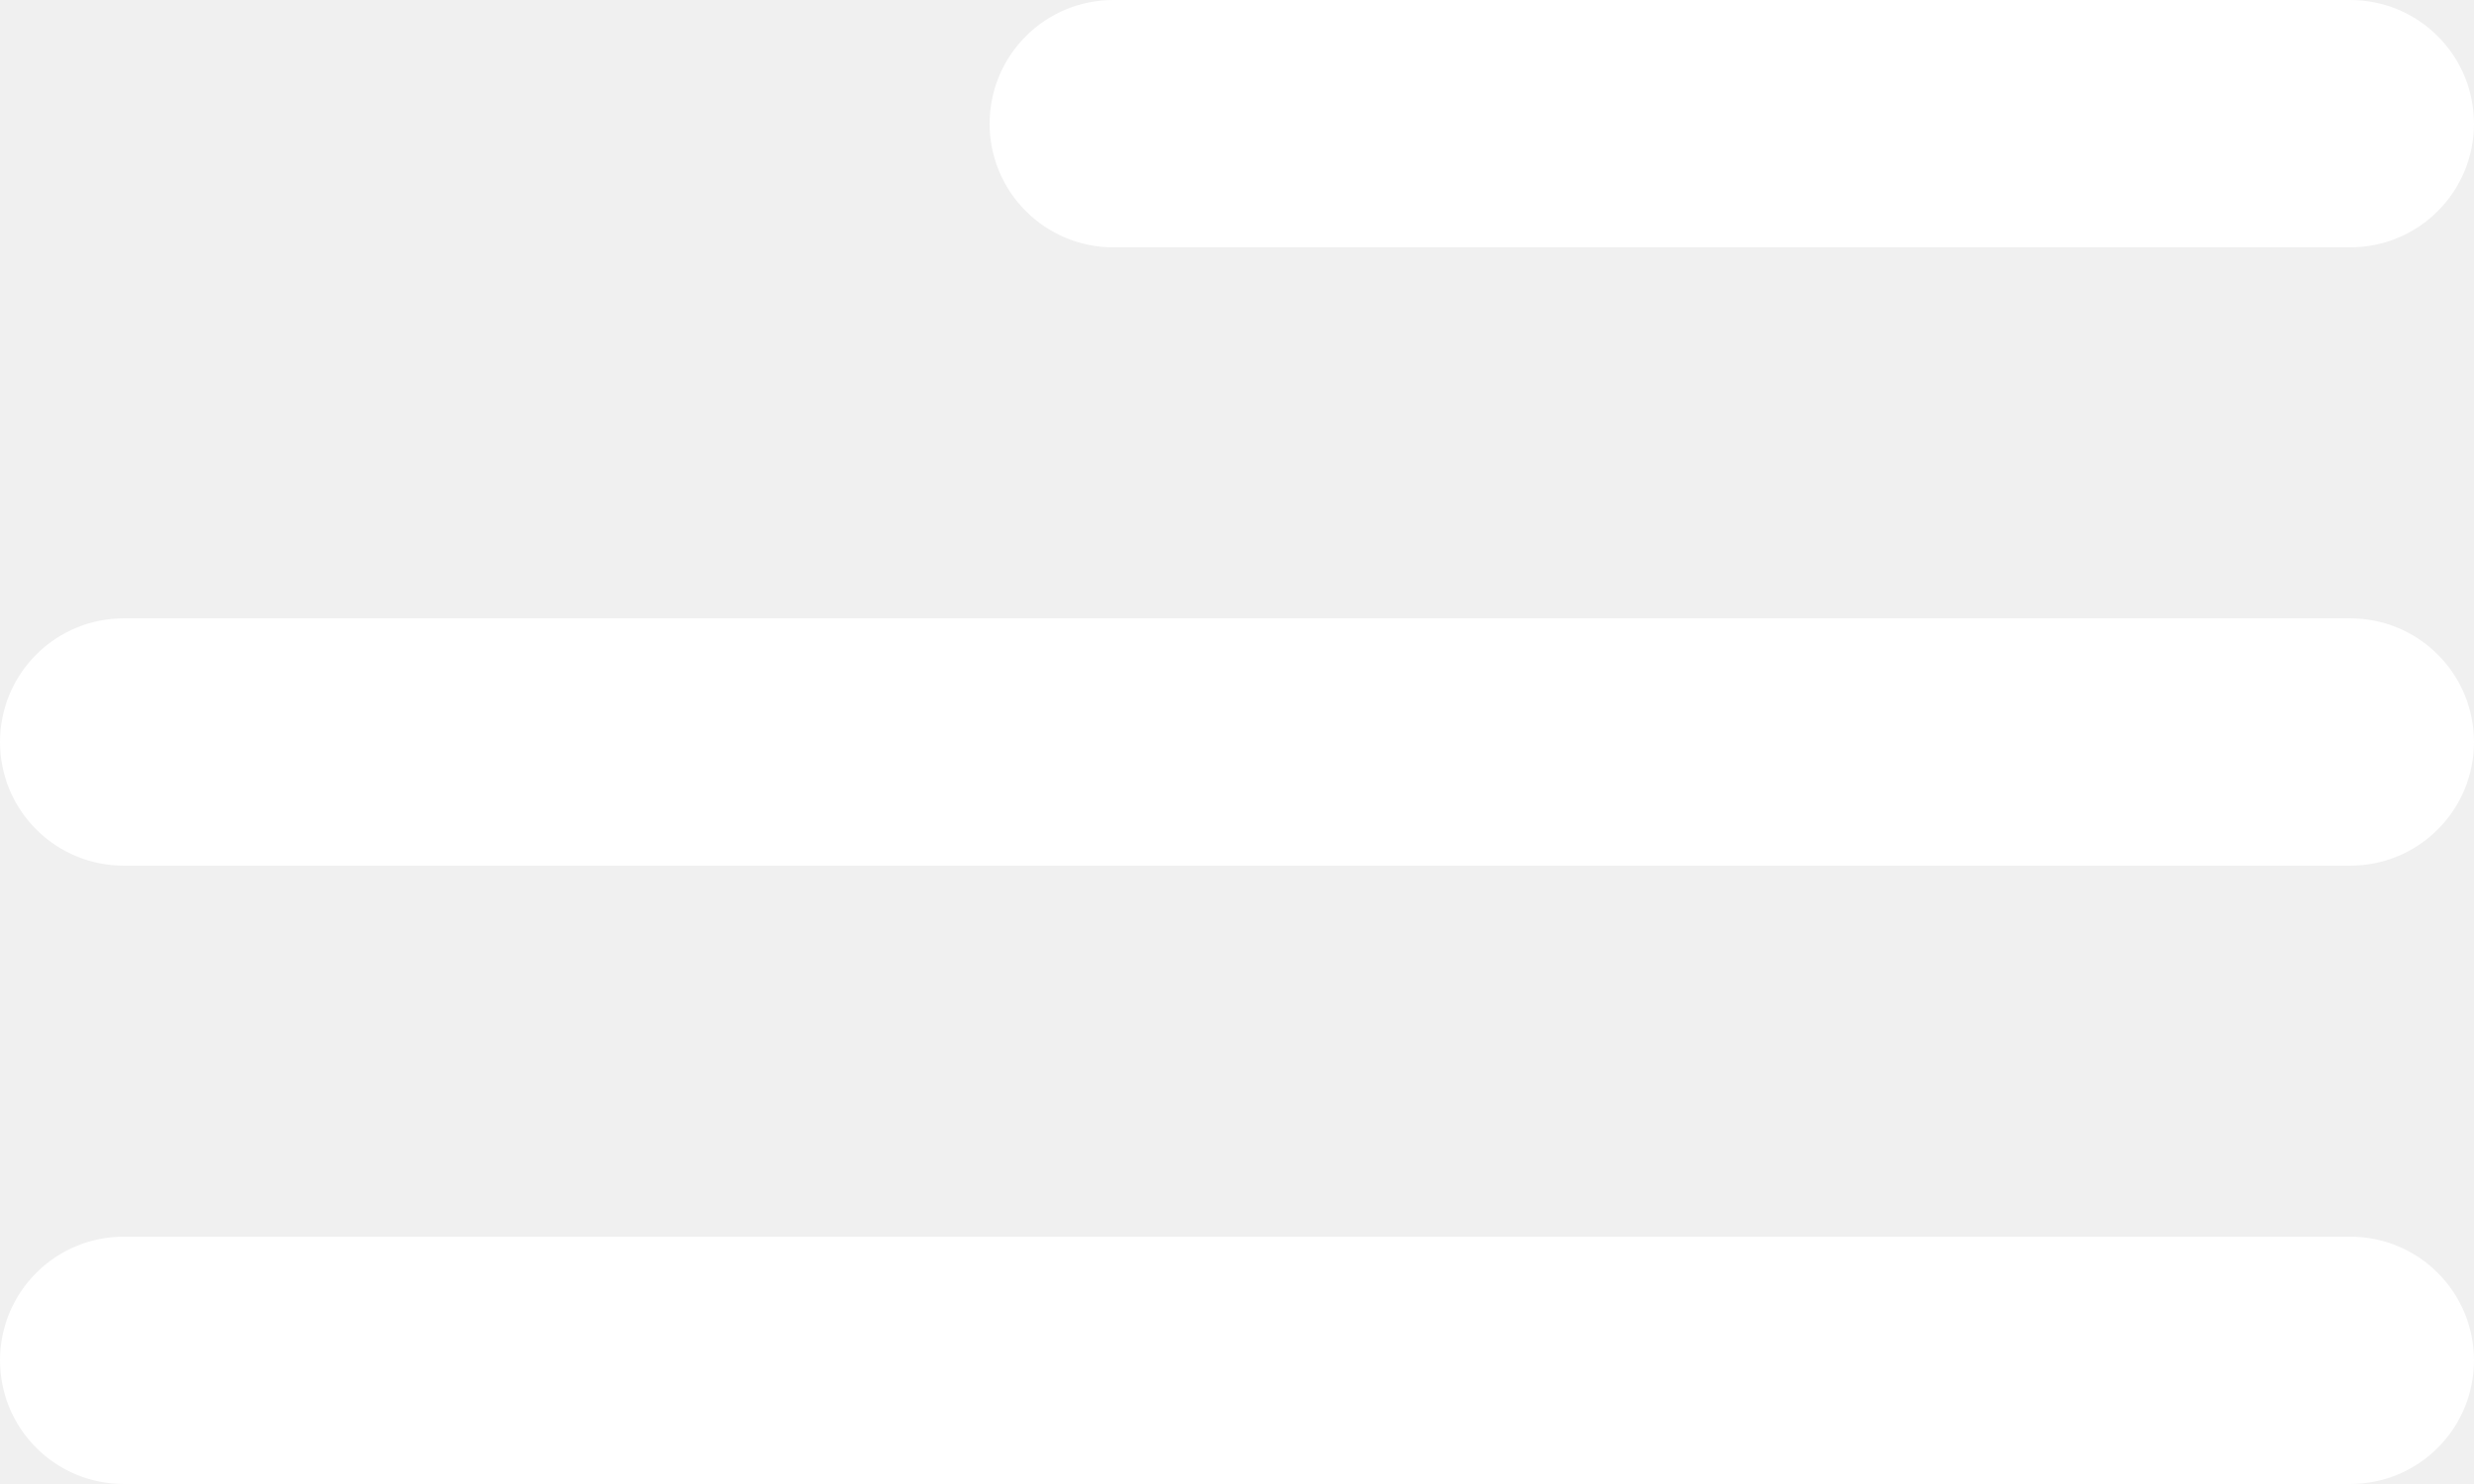
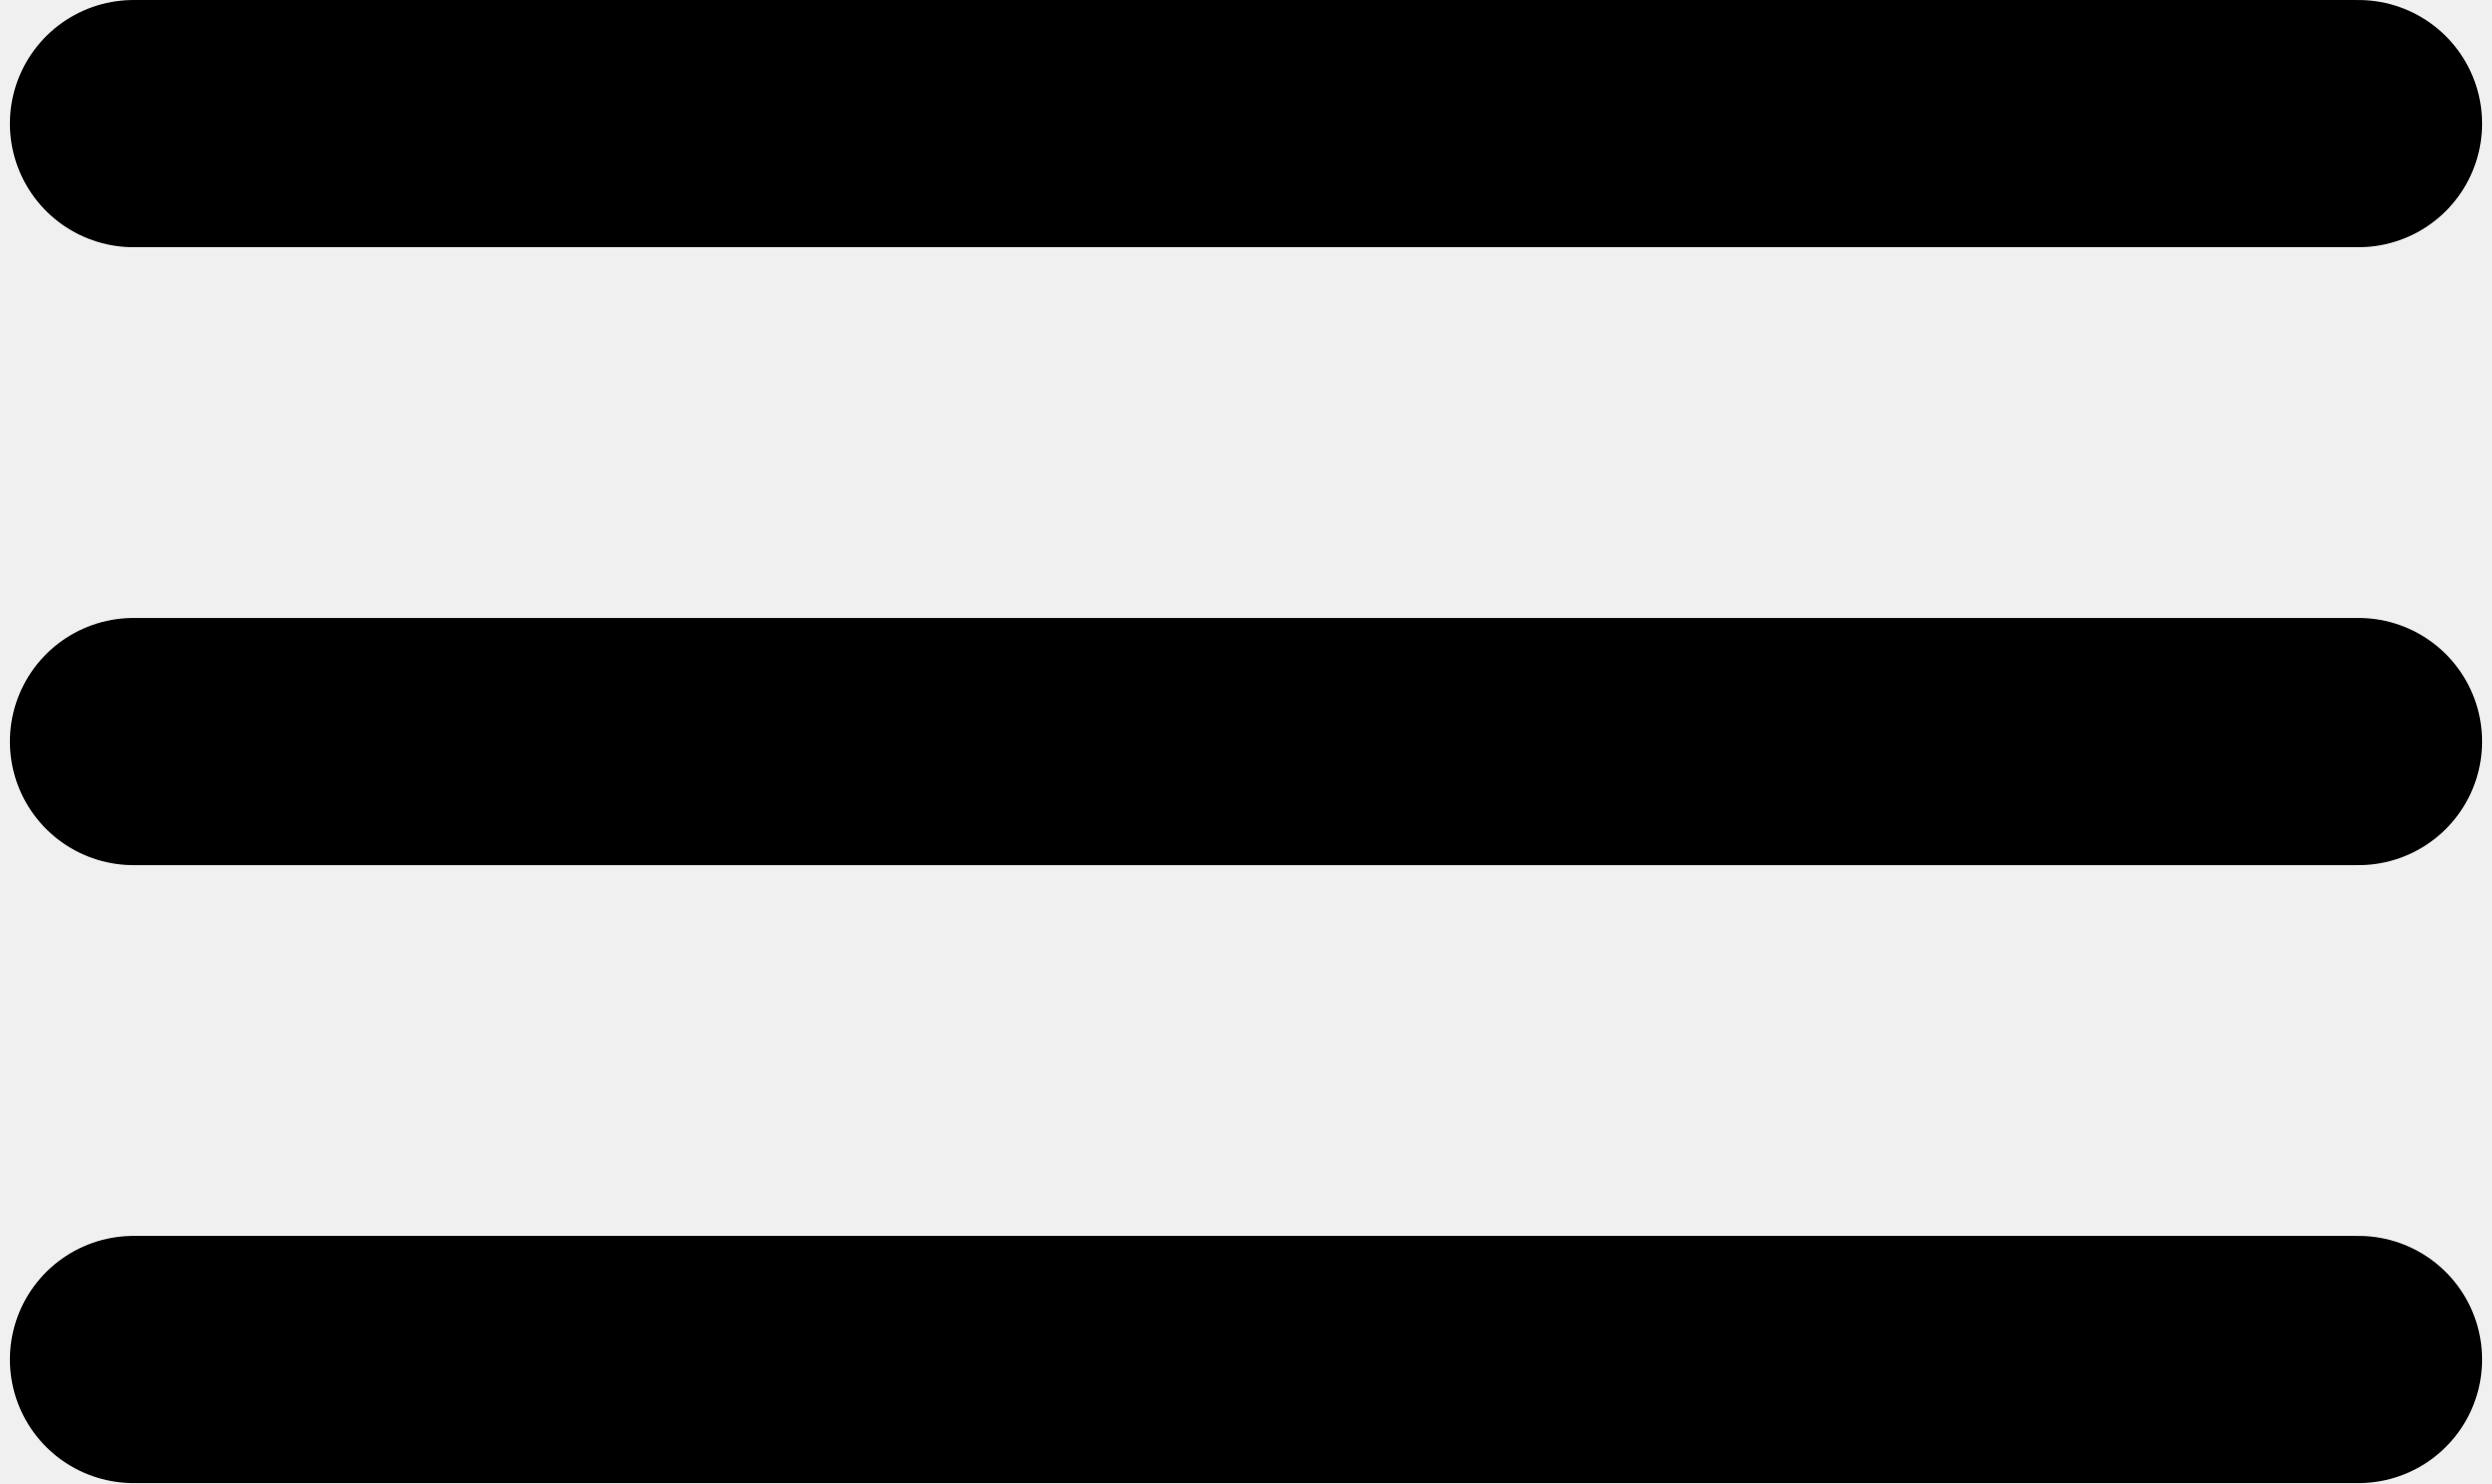
- <svg xmlns="http://www.w3.org/2000/svg" width="20" height="12" viewBox="0 0 20 12" fill="#FFF">
-   <path d="M9 2L19 2C19.265 2 19.52 1.895 19.707 1.707C19.895 1.52 20 1.265 20 1C20 0.735 19.895 0.48 19.707 0.293C19.52 0.105 19.265 0 19 0L9 0C8.735 0 8.48 0.105 8.293 0.293C8.105 0.48 8 0.735 8 1C8 1.265 8.105 1.52 8.293 1.707C8.48 1.895 8.735 2 9 2ZM19 10L1 10C0.735 10 0.48 10.105 0.293 10.293C0.105 10.48 0 10.735 0 11C0 11.265 0.105 11.52 0.293 11.707C0.48 11.895 0.735 12 1 12L19 12C19.265 12 19.52 11.895 19.707 11.707C19.895 11.52 20 11.265 20 11C20 10.735 19.895 10.48 19.707 10.293C19.52 10.105 19.265 10 19 10V10ZM1 7L19 7C19.265 7 19.52 6.895 19.707 6.707C19.895 6.52 20 6.265 20 6C20 5.735 19.895 5.48 19.707 5.293C19.52 5.105 19.265 5 19 5L1 5C0.735 5 0.48 5.105 0.293 5.293C0.105 5.48 0 5.735 0 6C0 6.265 0.105 6.52 0.293 6.707C0.48 6.895 0.735 7 1 7Z" fill="#FFFFFF" />
+ <svg xmlns="http://www.w3.org/2000/svg" width="84" height="50" viewBox="0 0 84 50" fill="none">
+   <path d="M4.5 45.833H79.5M4.5 25H79.5M4.5 4.167H79.5" stroke="black" stroke-width="8.333" stroke-linecap="round" stroke-linejoin="round" />
</svg>
